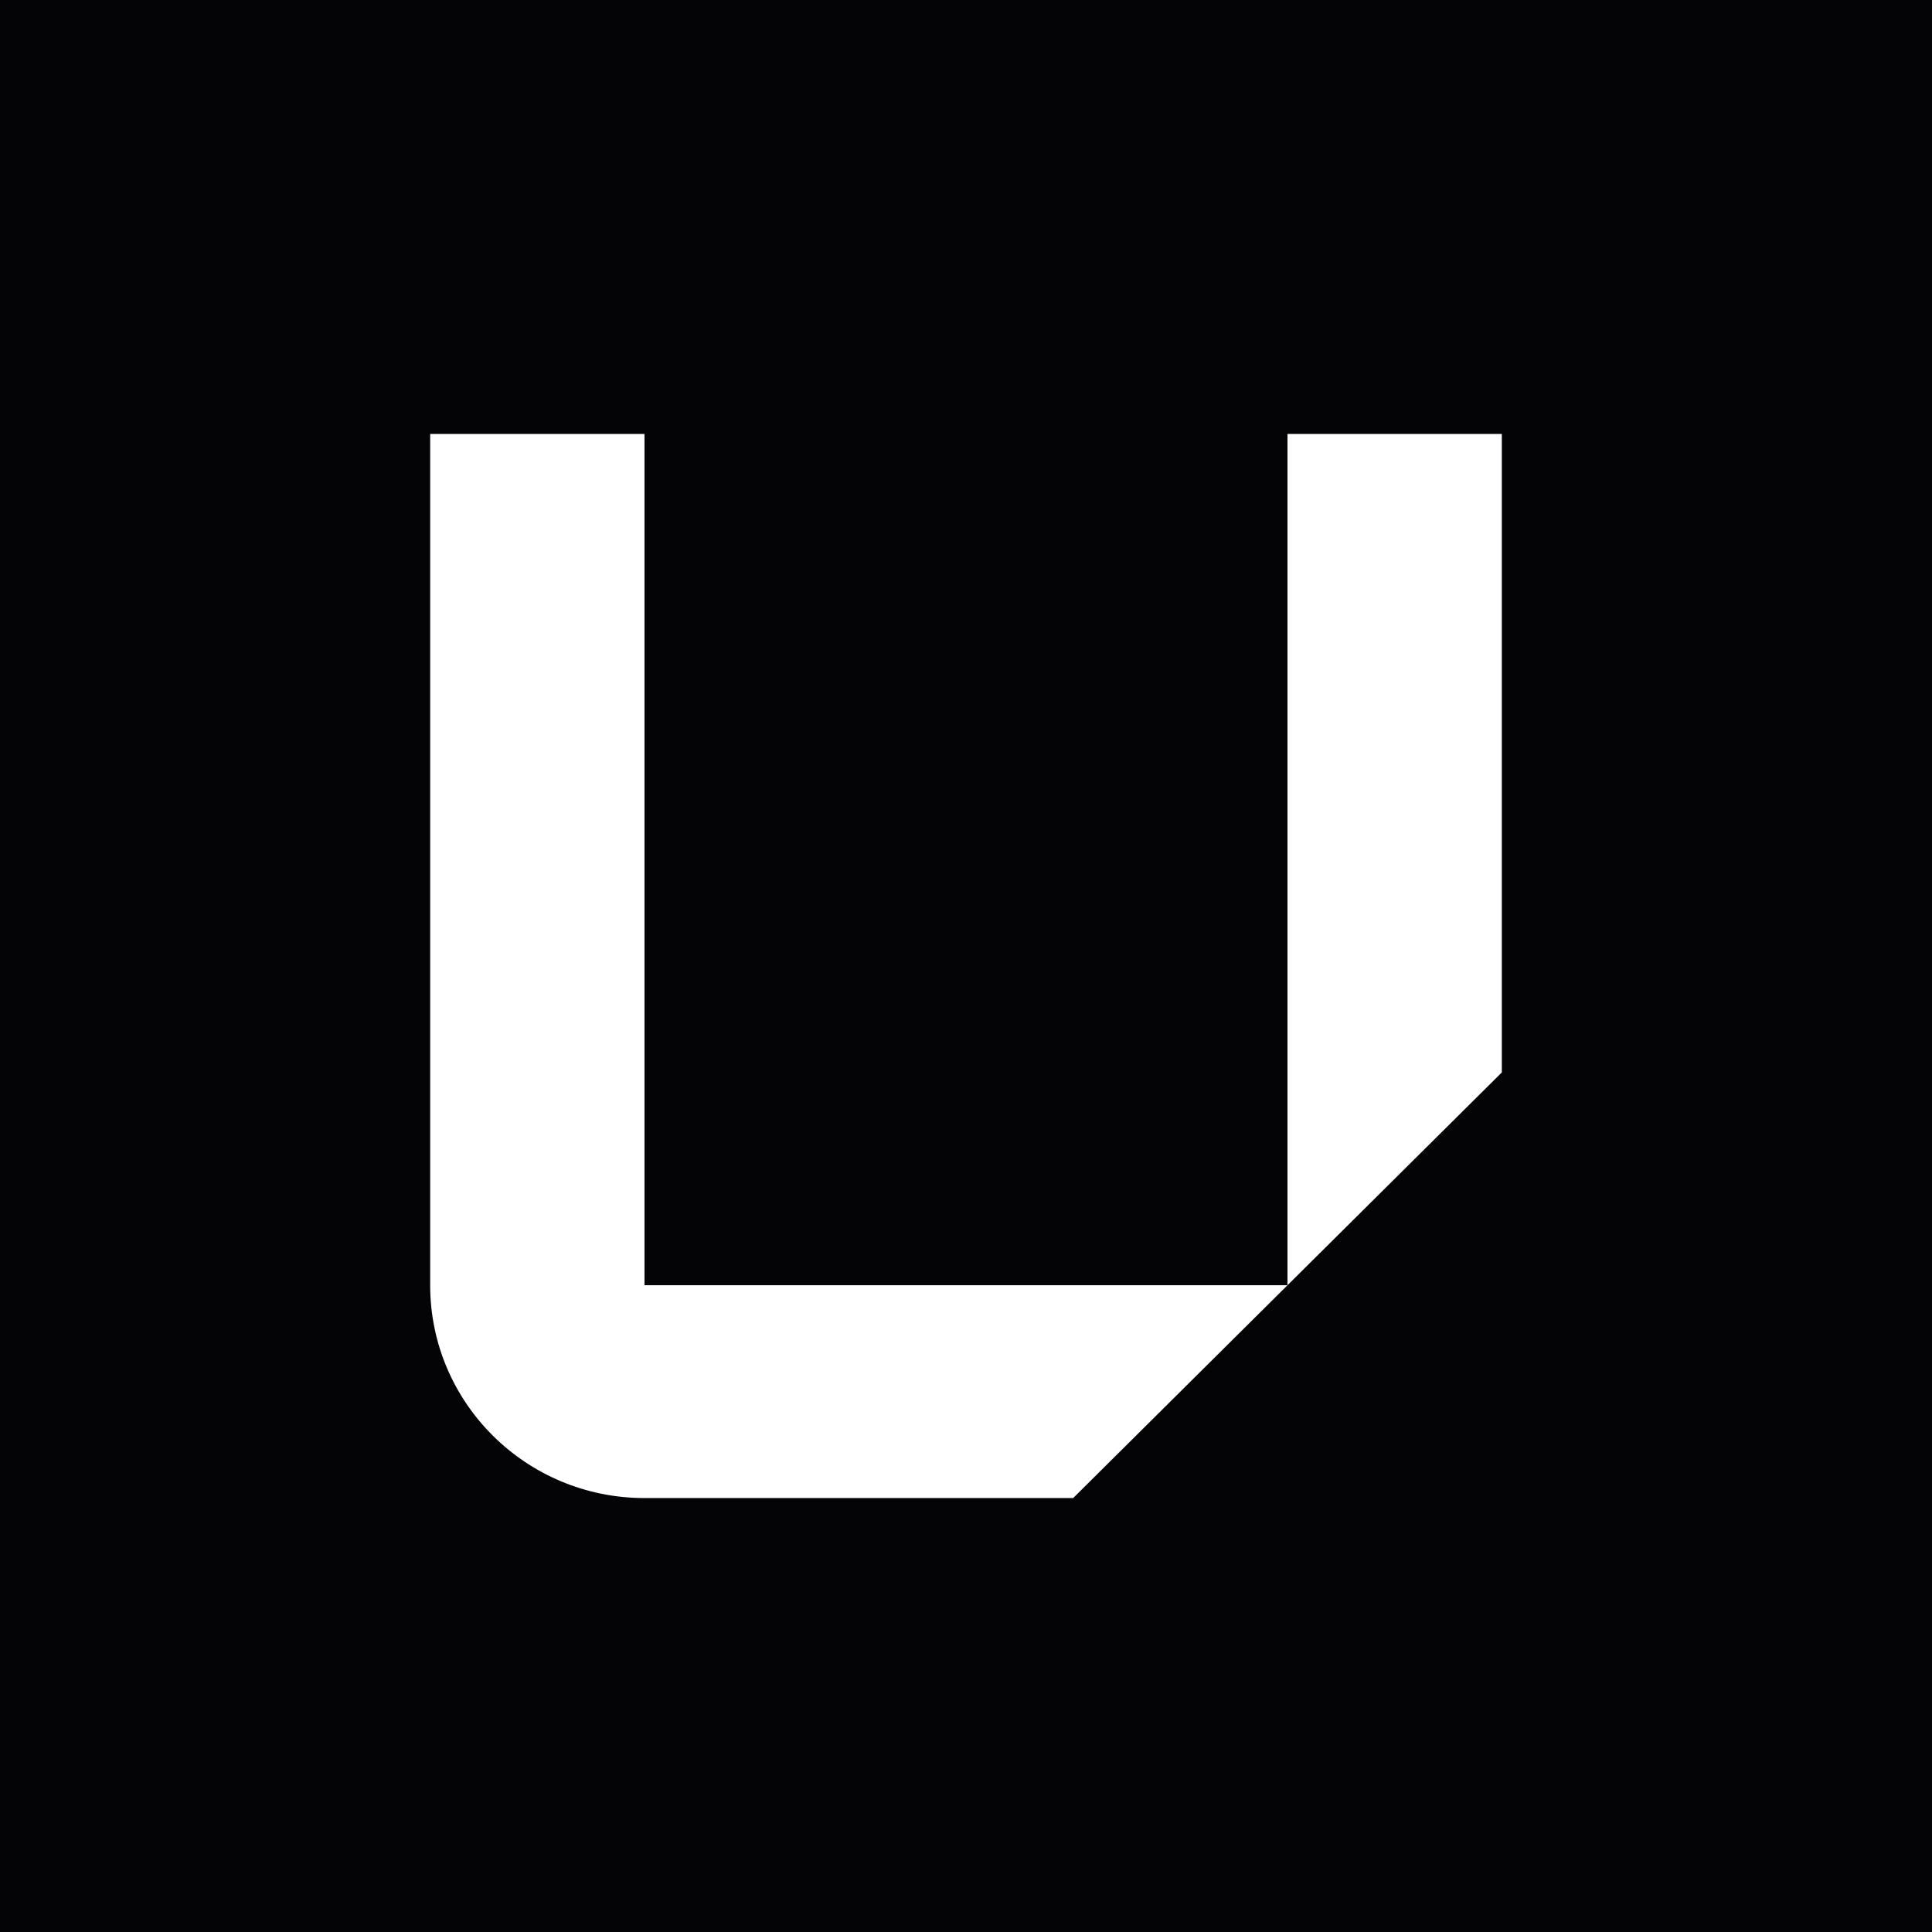
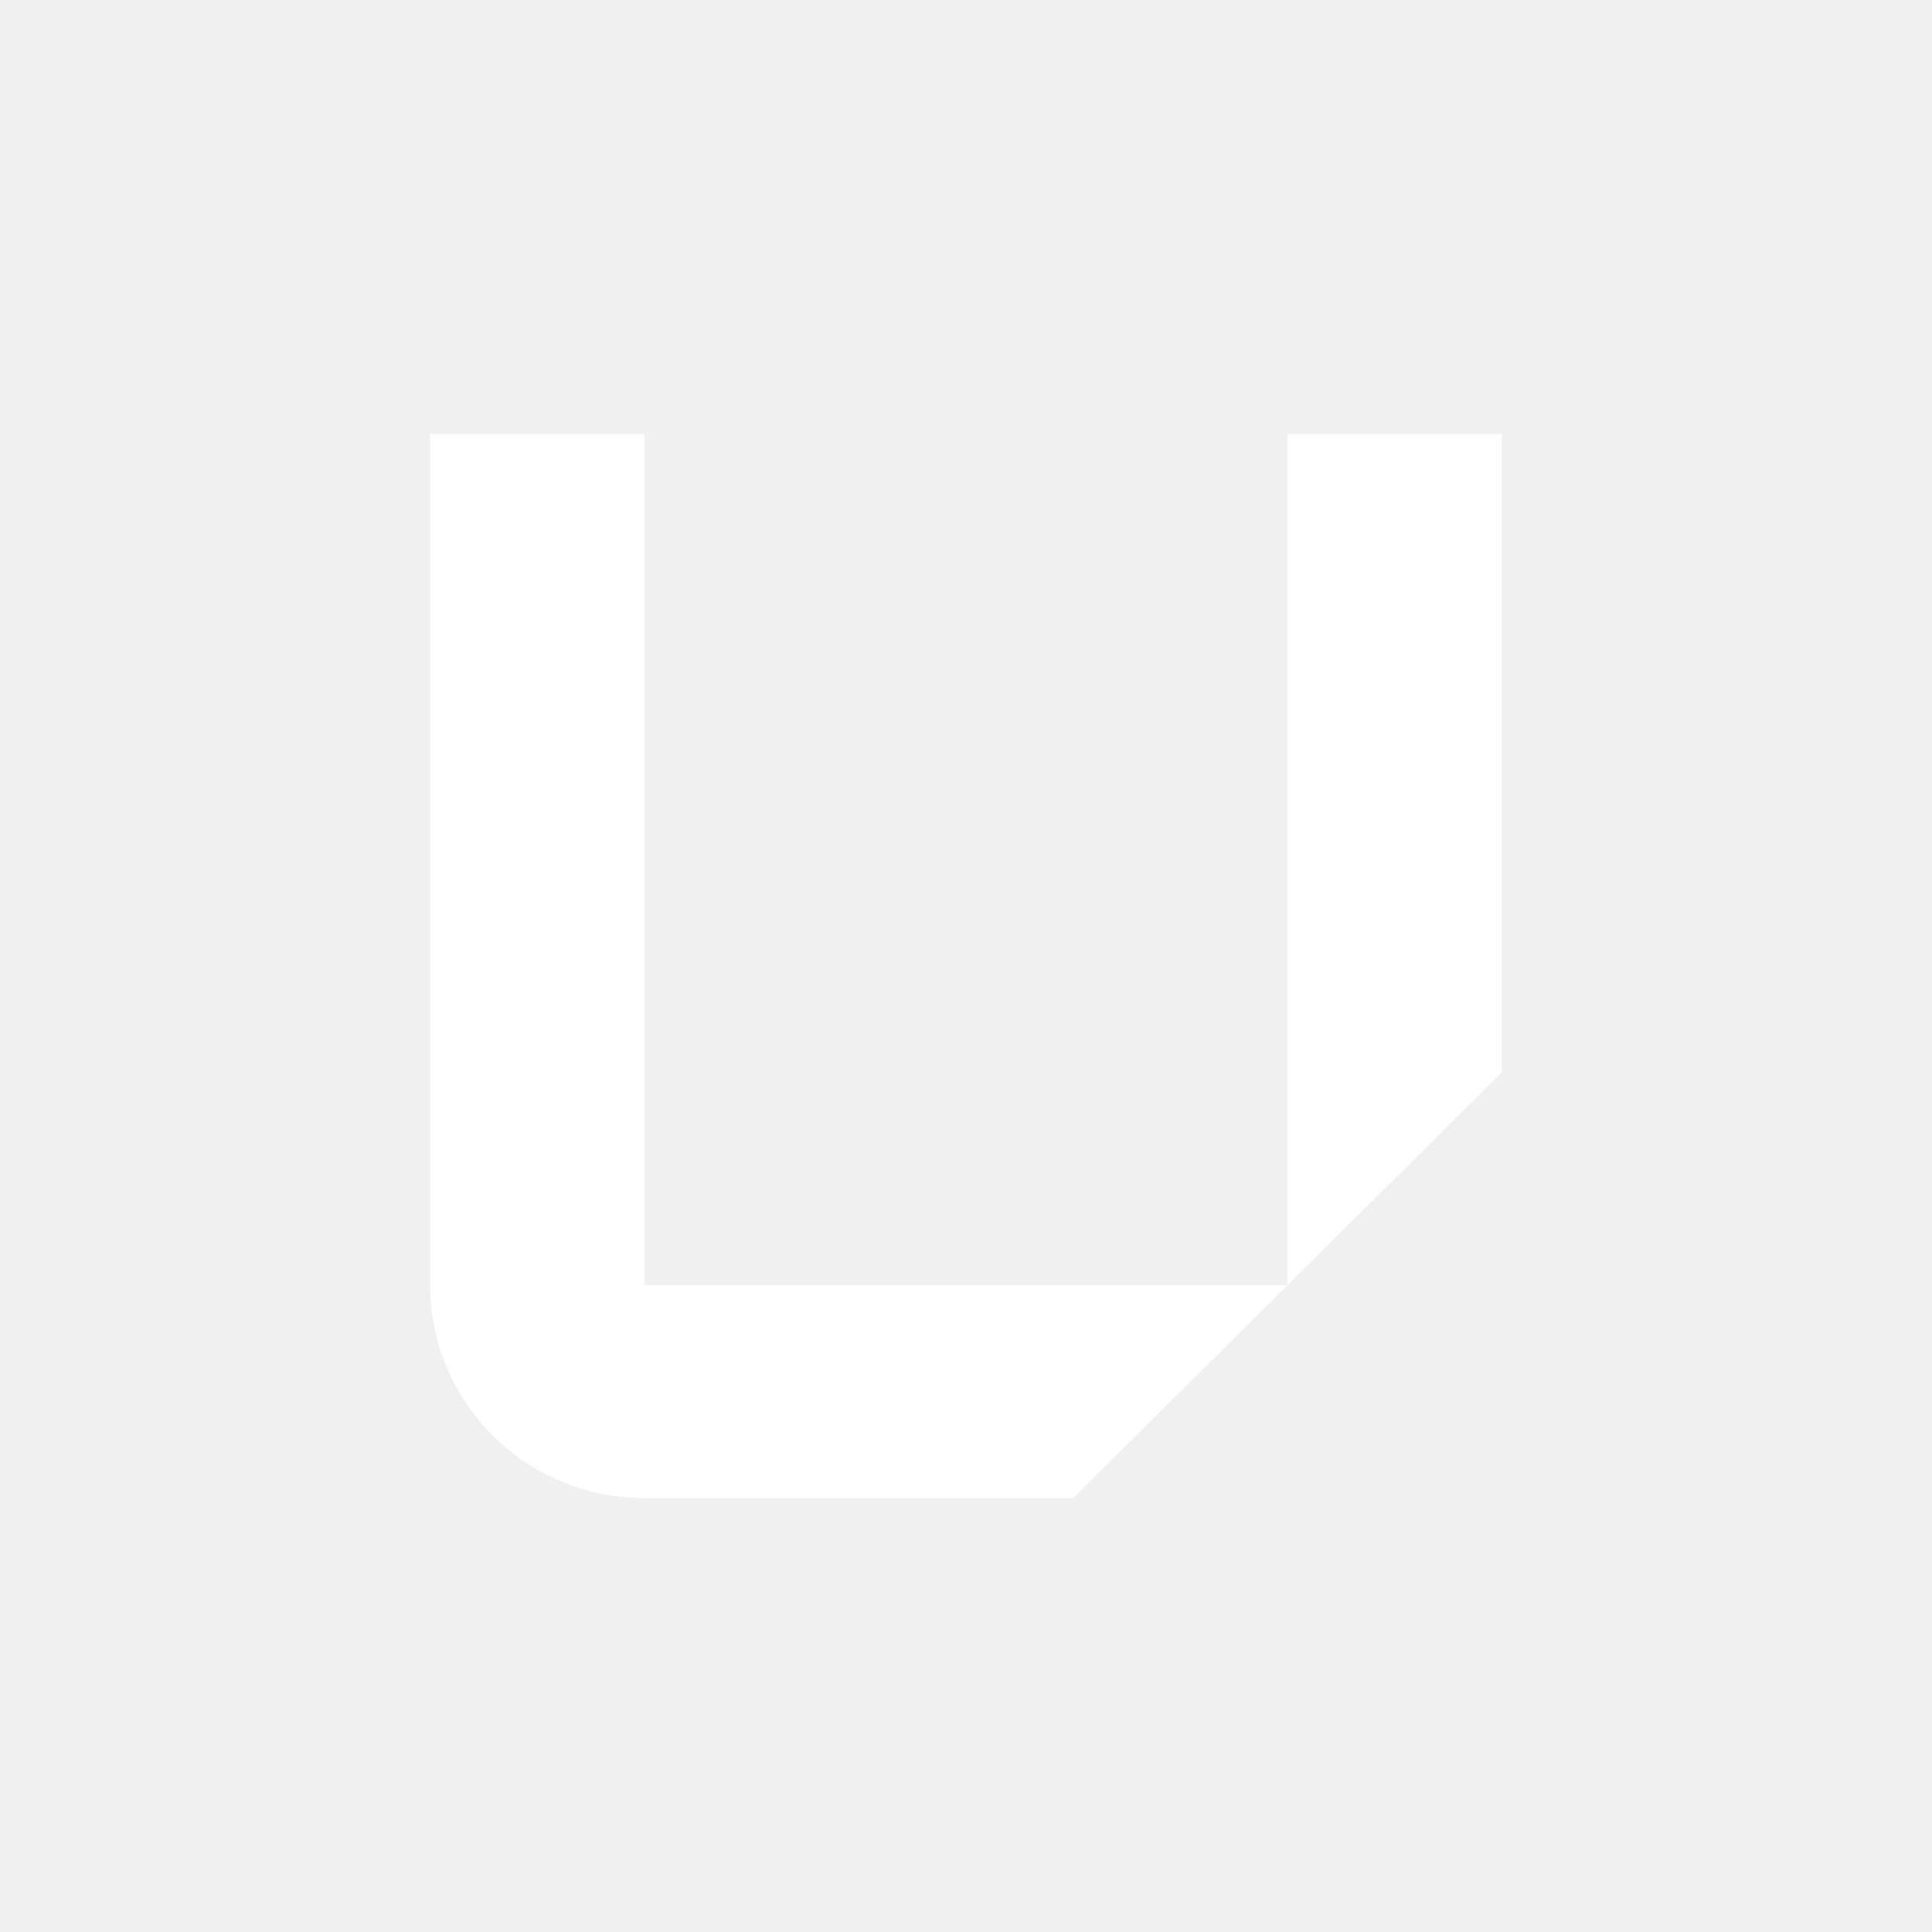
<svg xmlns="http://www.w3.org/2000/svg" width="512" height="512" viewBox="0 0 512 512" fill="none">
-   <rect width="512" height="512" fill="#040406" />
  <path d="M170.8 115V340.6H341.2L284.4 397H170.8C139.418 397 114 371.761 114 340.6V115H170.8Z" fill="white" />
  <path d="M398 284.2L341.2 340.6V115H398V284.2Z" fill="white" />
</svg>
